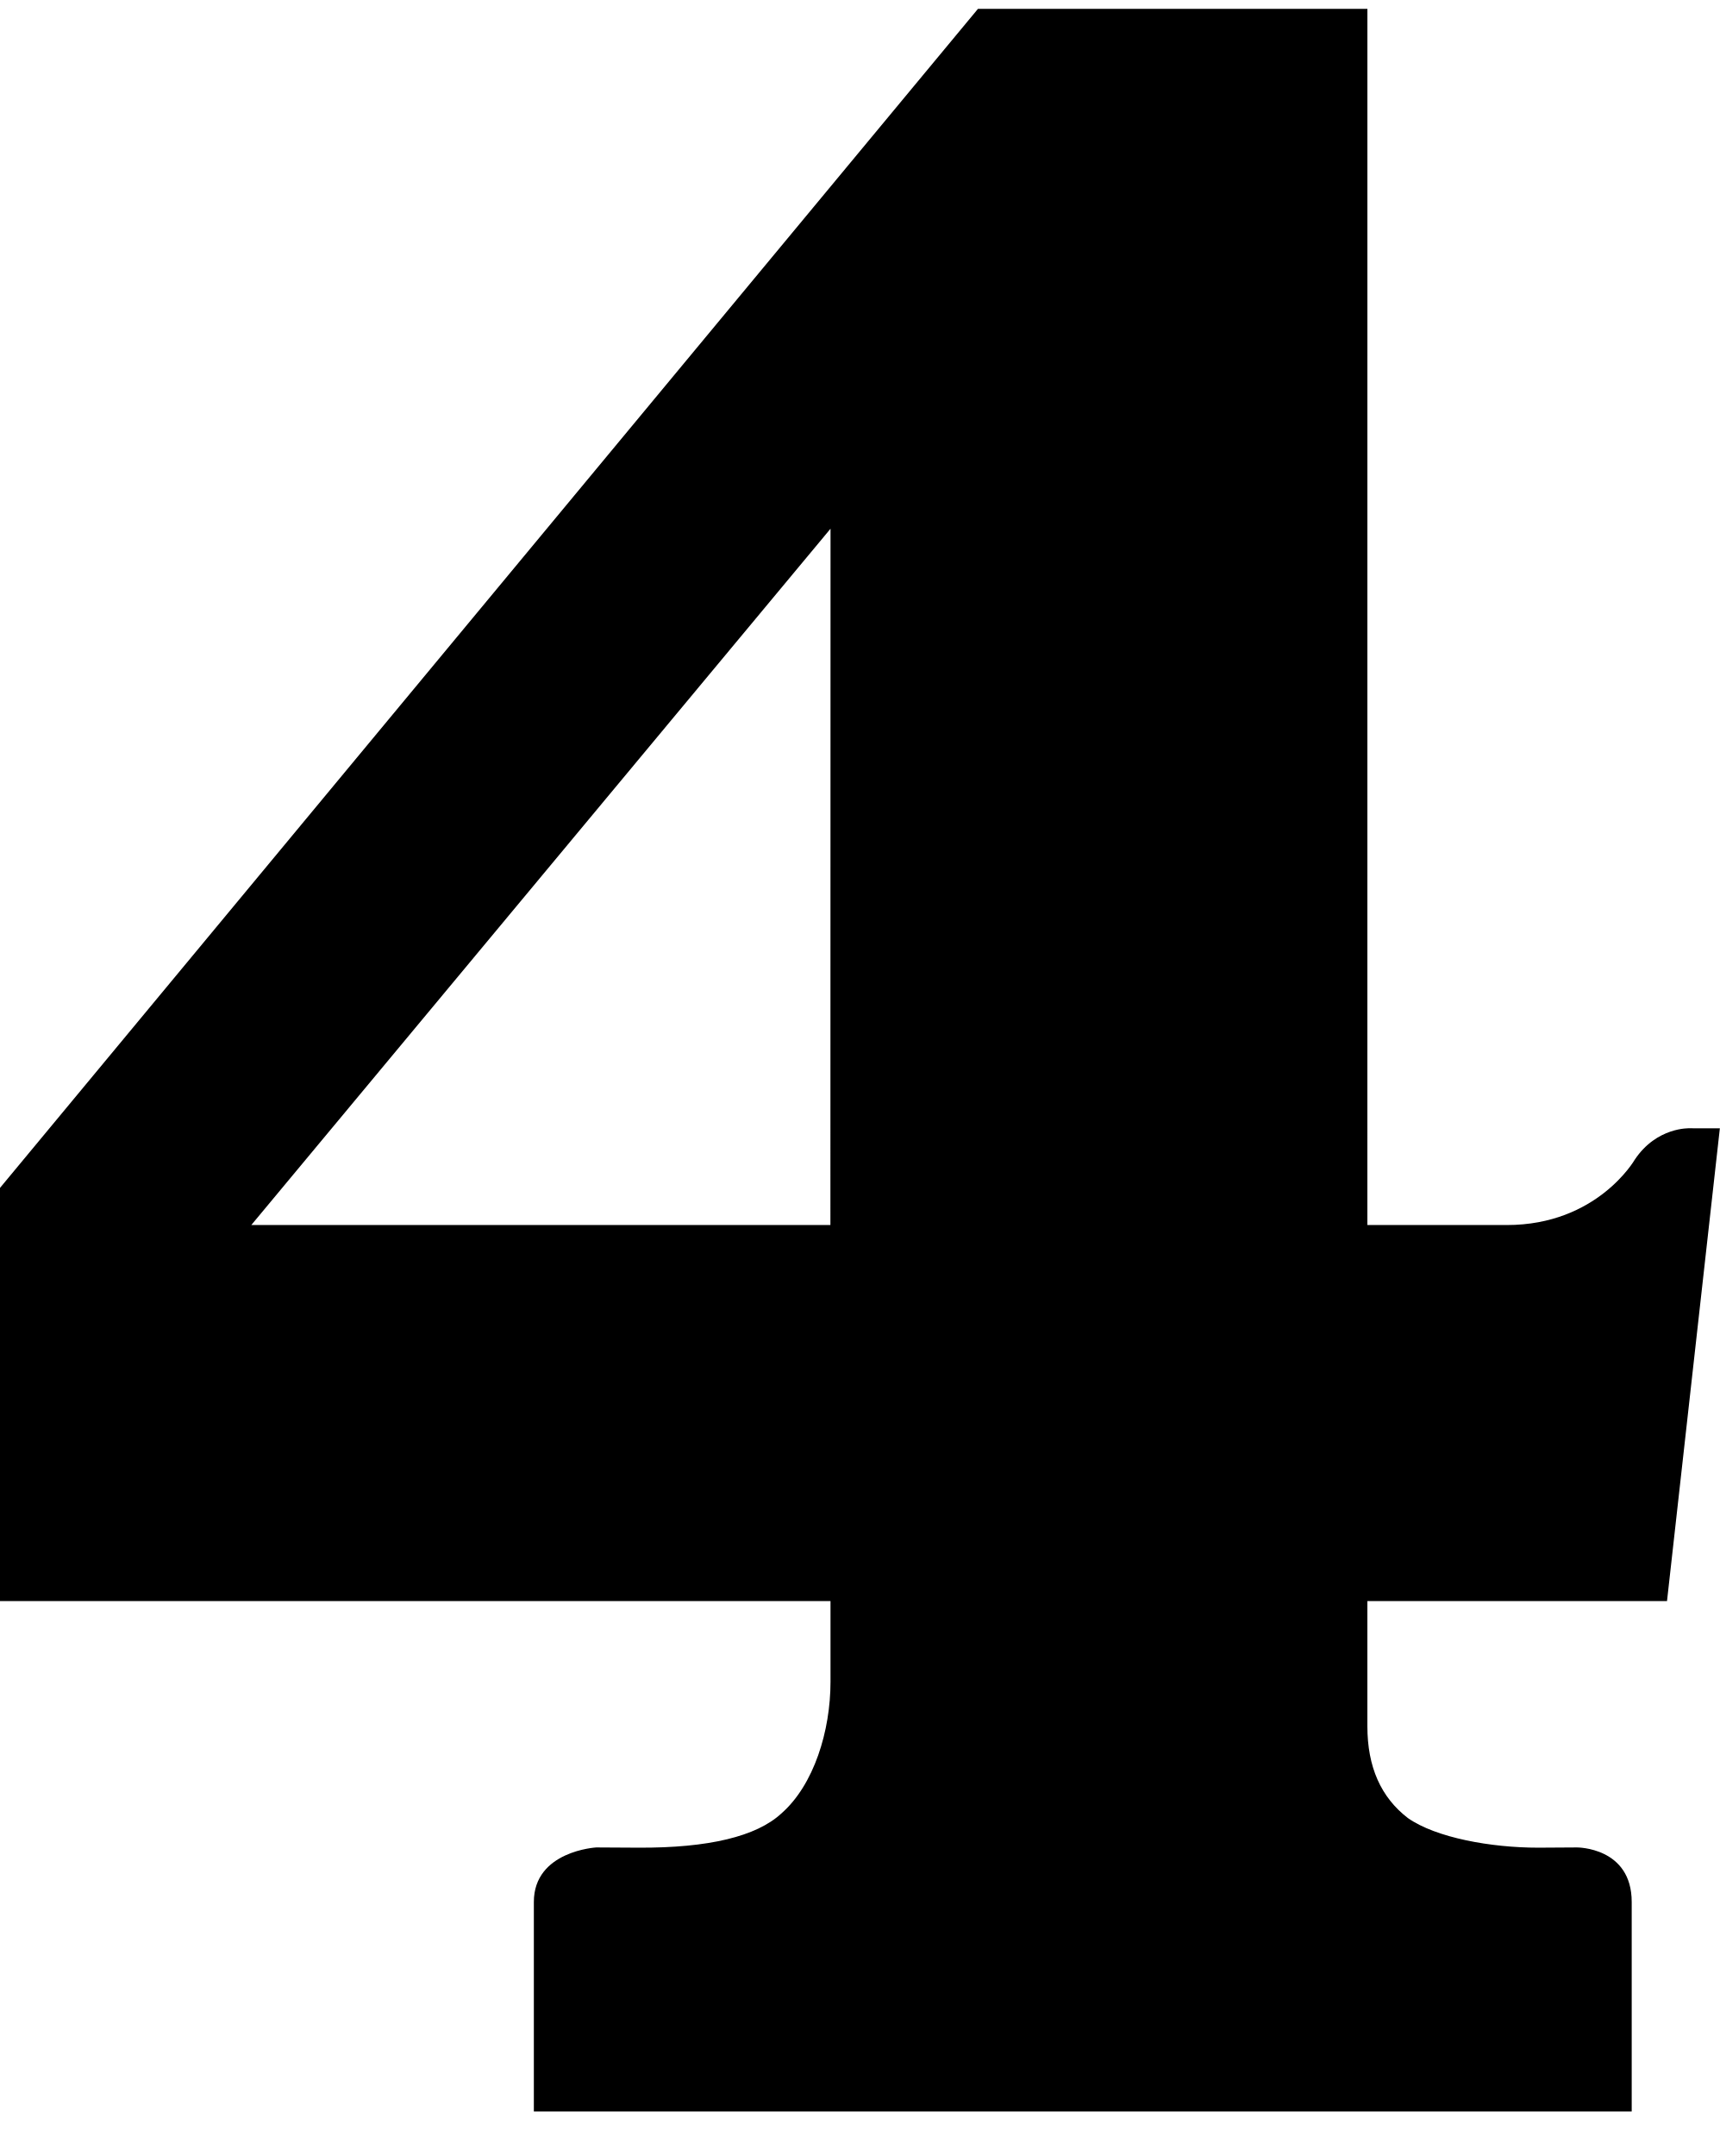
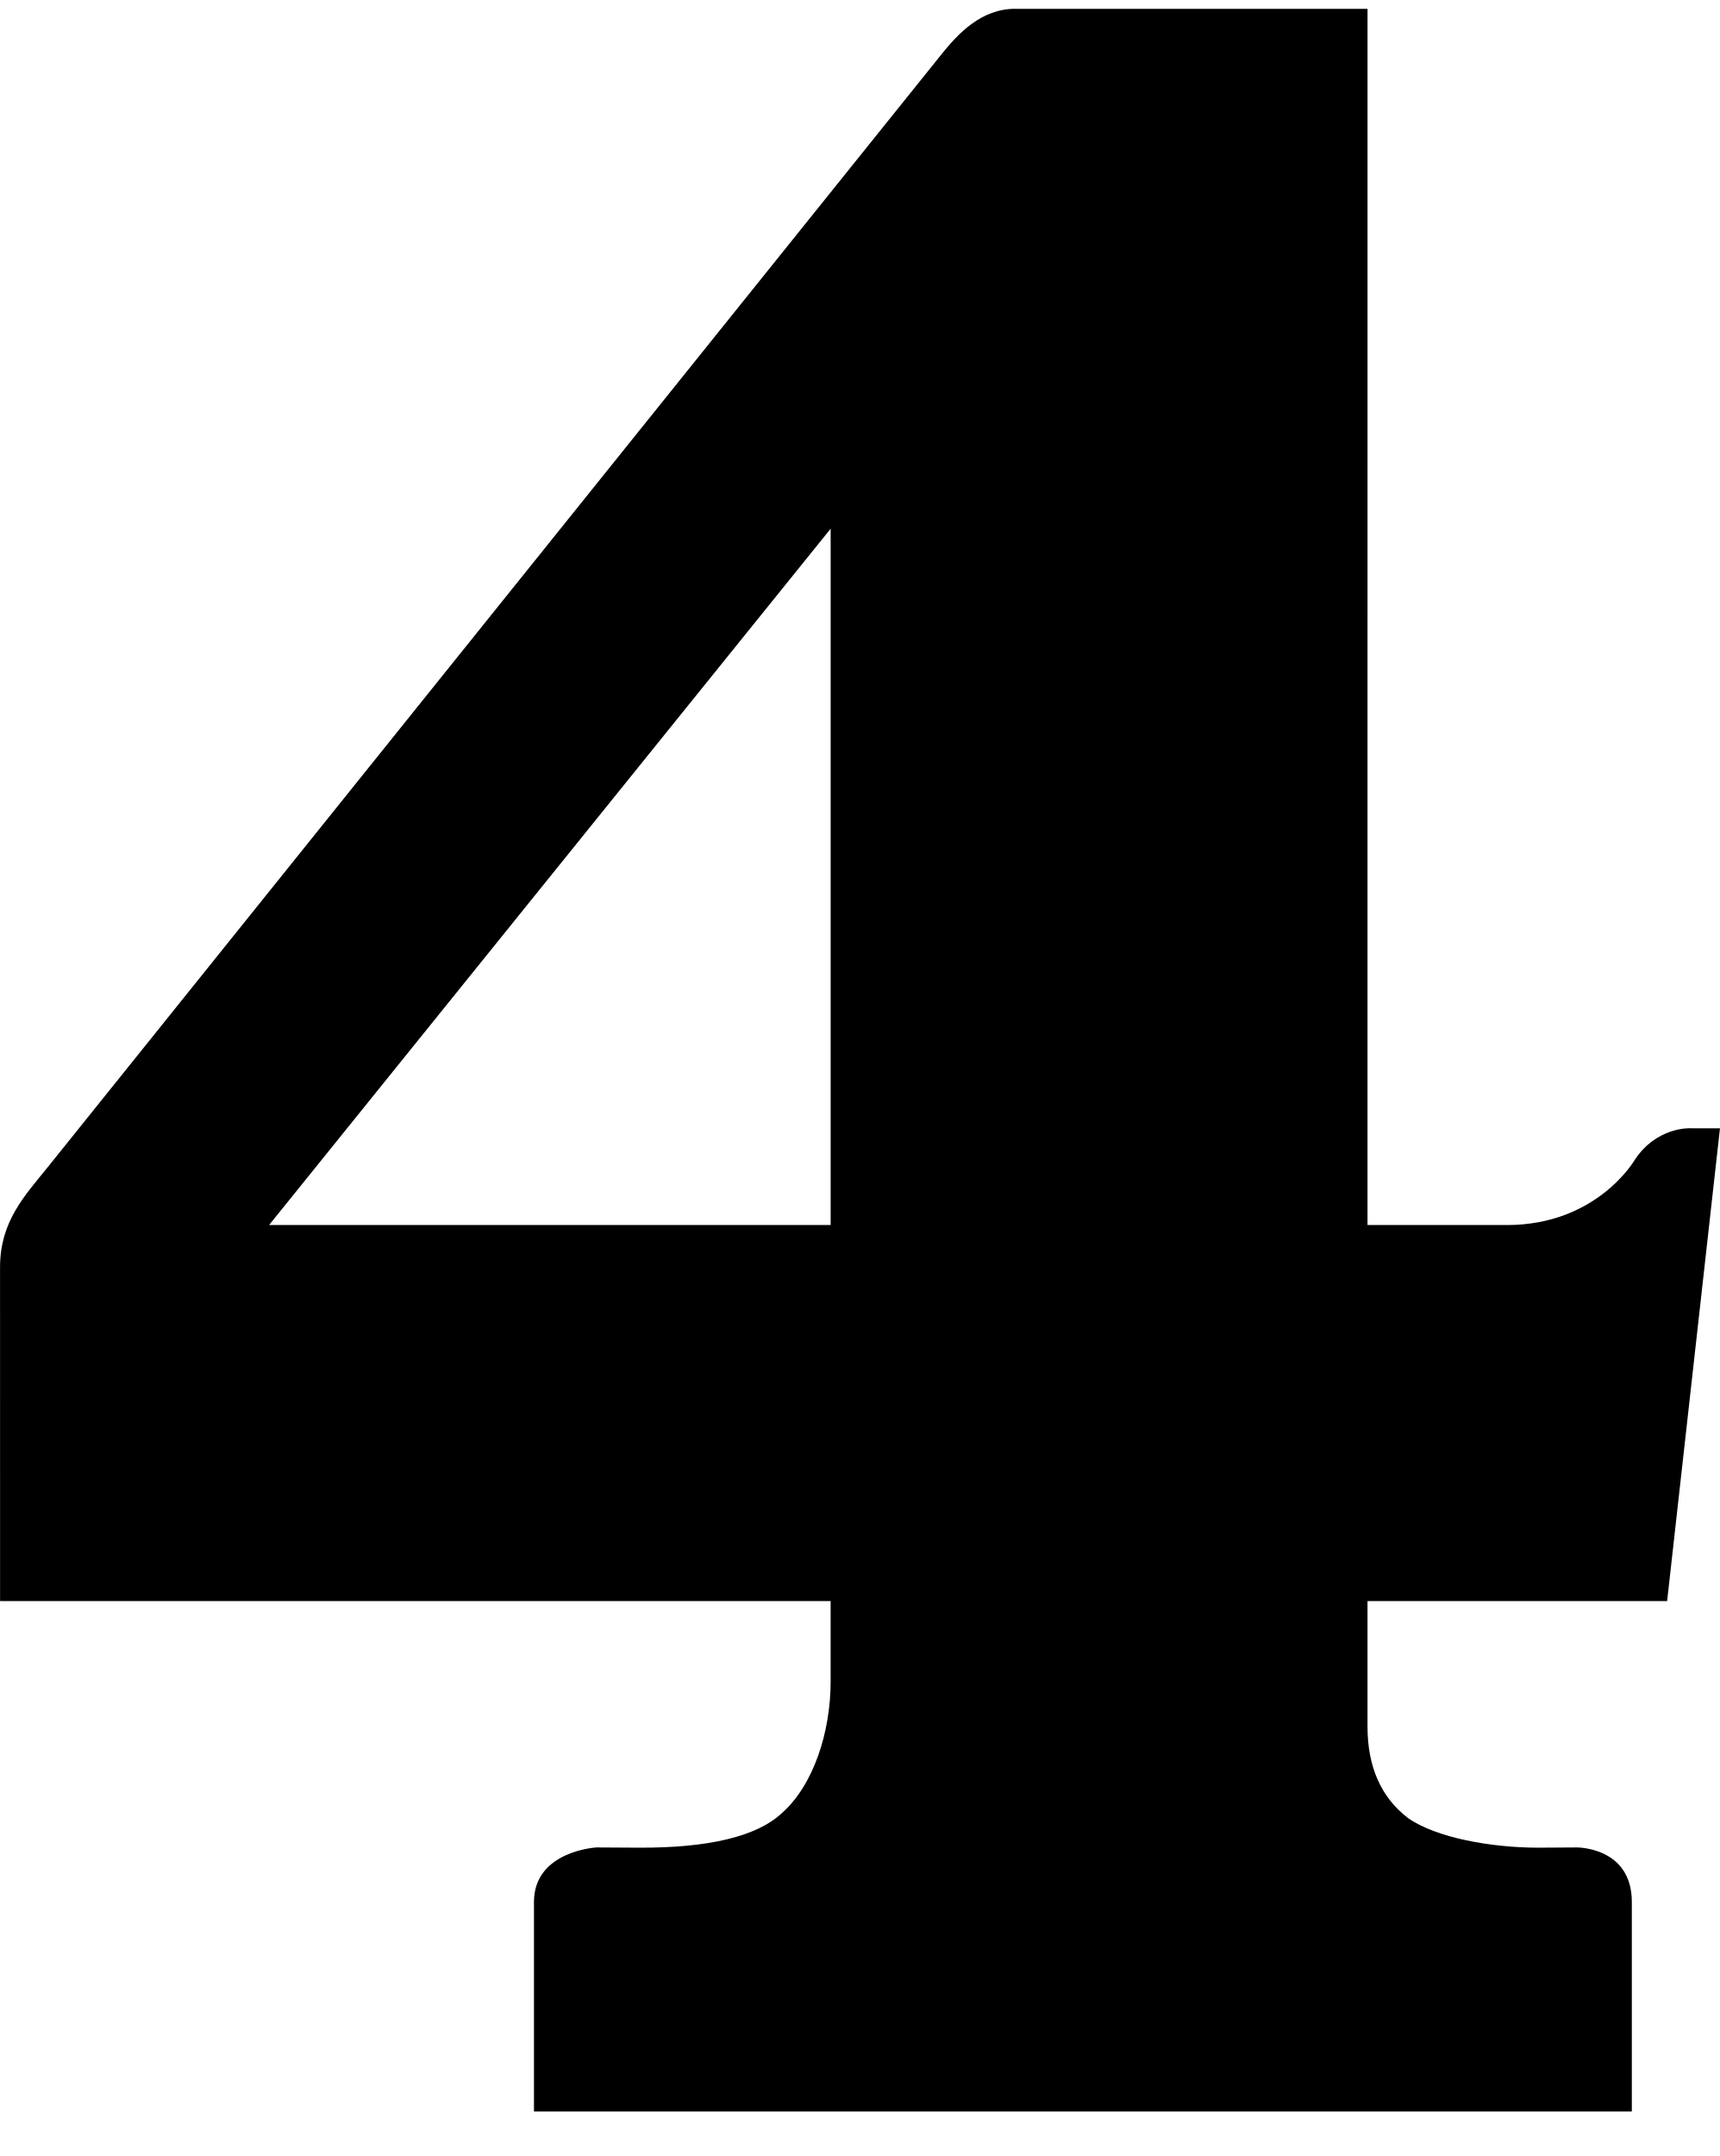
- <svg xmlns="http://www.w3.org/2000/svg" viewBox="0 0 3.815 4.781" version="1.1" id="base">
+ <svg xmlns="http://www.w3.org/2000/svg" id="base" version="1.1" viewBox="0 0 3.815 4.781">
  <defs id="defs484" />
-   <g id="layer1" transform="translate(-85.78298,-49.01422)">
-     <g id="w4" transform="matrix(0.2645833,0,0,0.2645833,65.33937,44.6963)">
-       <path id="path843" d="m 85.466,16.394 h 3.265 l -2.1e-4,10.193 h 1.169 c 0.758,0 1.072,-0.547 1.072,-0.547 0.184,-0.277 0.461,-0.264 0.461,-0.264 l 0.253,5.25e-4 -0.443,3.962 h -2.512 v 1.05 c 0,0.339 0.113,0.595 0.34,0.769 0.236,0.165 0.696,0.248 1.093,0.248 l 0.324,-0.002 c 0,0 0.459,-0.003 0.459,0.457 v 1.756 h -9.204 v -1.756 c 0,-0.428 0.523,-0.457 0.523,-0.457 l 0.353,0.002 c 0.591,0.003 0.99,-0.095 1.197,-0.285 0.276,-0.24 0.414,-0.696 0.414,-1.104 v -0.678 h -6.963 l -2.11e-4,-3.462 z m -1.236,4.357 -4.856,5.836 h 4.855 z" />
+   <g transform="translate(-85.78298,-49.01422)" id="layer1">
+     <g transform="matrix(0.2645833,0,0,0.2645833,65.33937,44.6963)" id="w4">
+       <path d="m 85.777,16.394 h 2.955 l -2.1e-4,10.193 h 1.169 c 0.758,0 1.072,-0.547 1.072,-0.547 0.184,-0.277 0.461,-0.264 0.461,-0.264 l 0.253,5.25e-4 -0.443,3.962 h -2.512 v 1.05 c 0,0.339 0.113,0.595 0.34,0.769 0.236,0.165 0.696,0.248 1.093,0.248 l 0.324,-0.002 c 0,0 0.459,-0.003 0.459,0.457 v 1.756 h -9.204 v -1.756 c 0,-0.428 0.523,-0.457 0.523,-0.457 l 0.353,0.002 c 0.591,0.003 0.99,-0.095 1.197,-0.285 0.276,-0.24 0.414,-0.696 0.414,-1.104 v -0.678 h -6.963 l -2.11e-4,-2.798 c 0,-0.384 0.206,-0.598 0.401,-0.84 l 7.492,-9.326 c 0.141,-0.176 0.335,-0.381 0.617,-0.381 z m -1.546,4.357 -4.708,5.836 h 4.708 z" id="path843" />
    </g>
  </g>
</svg>
